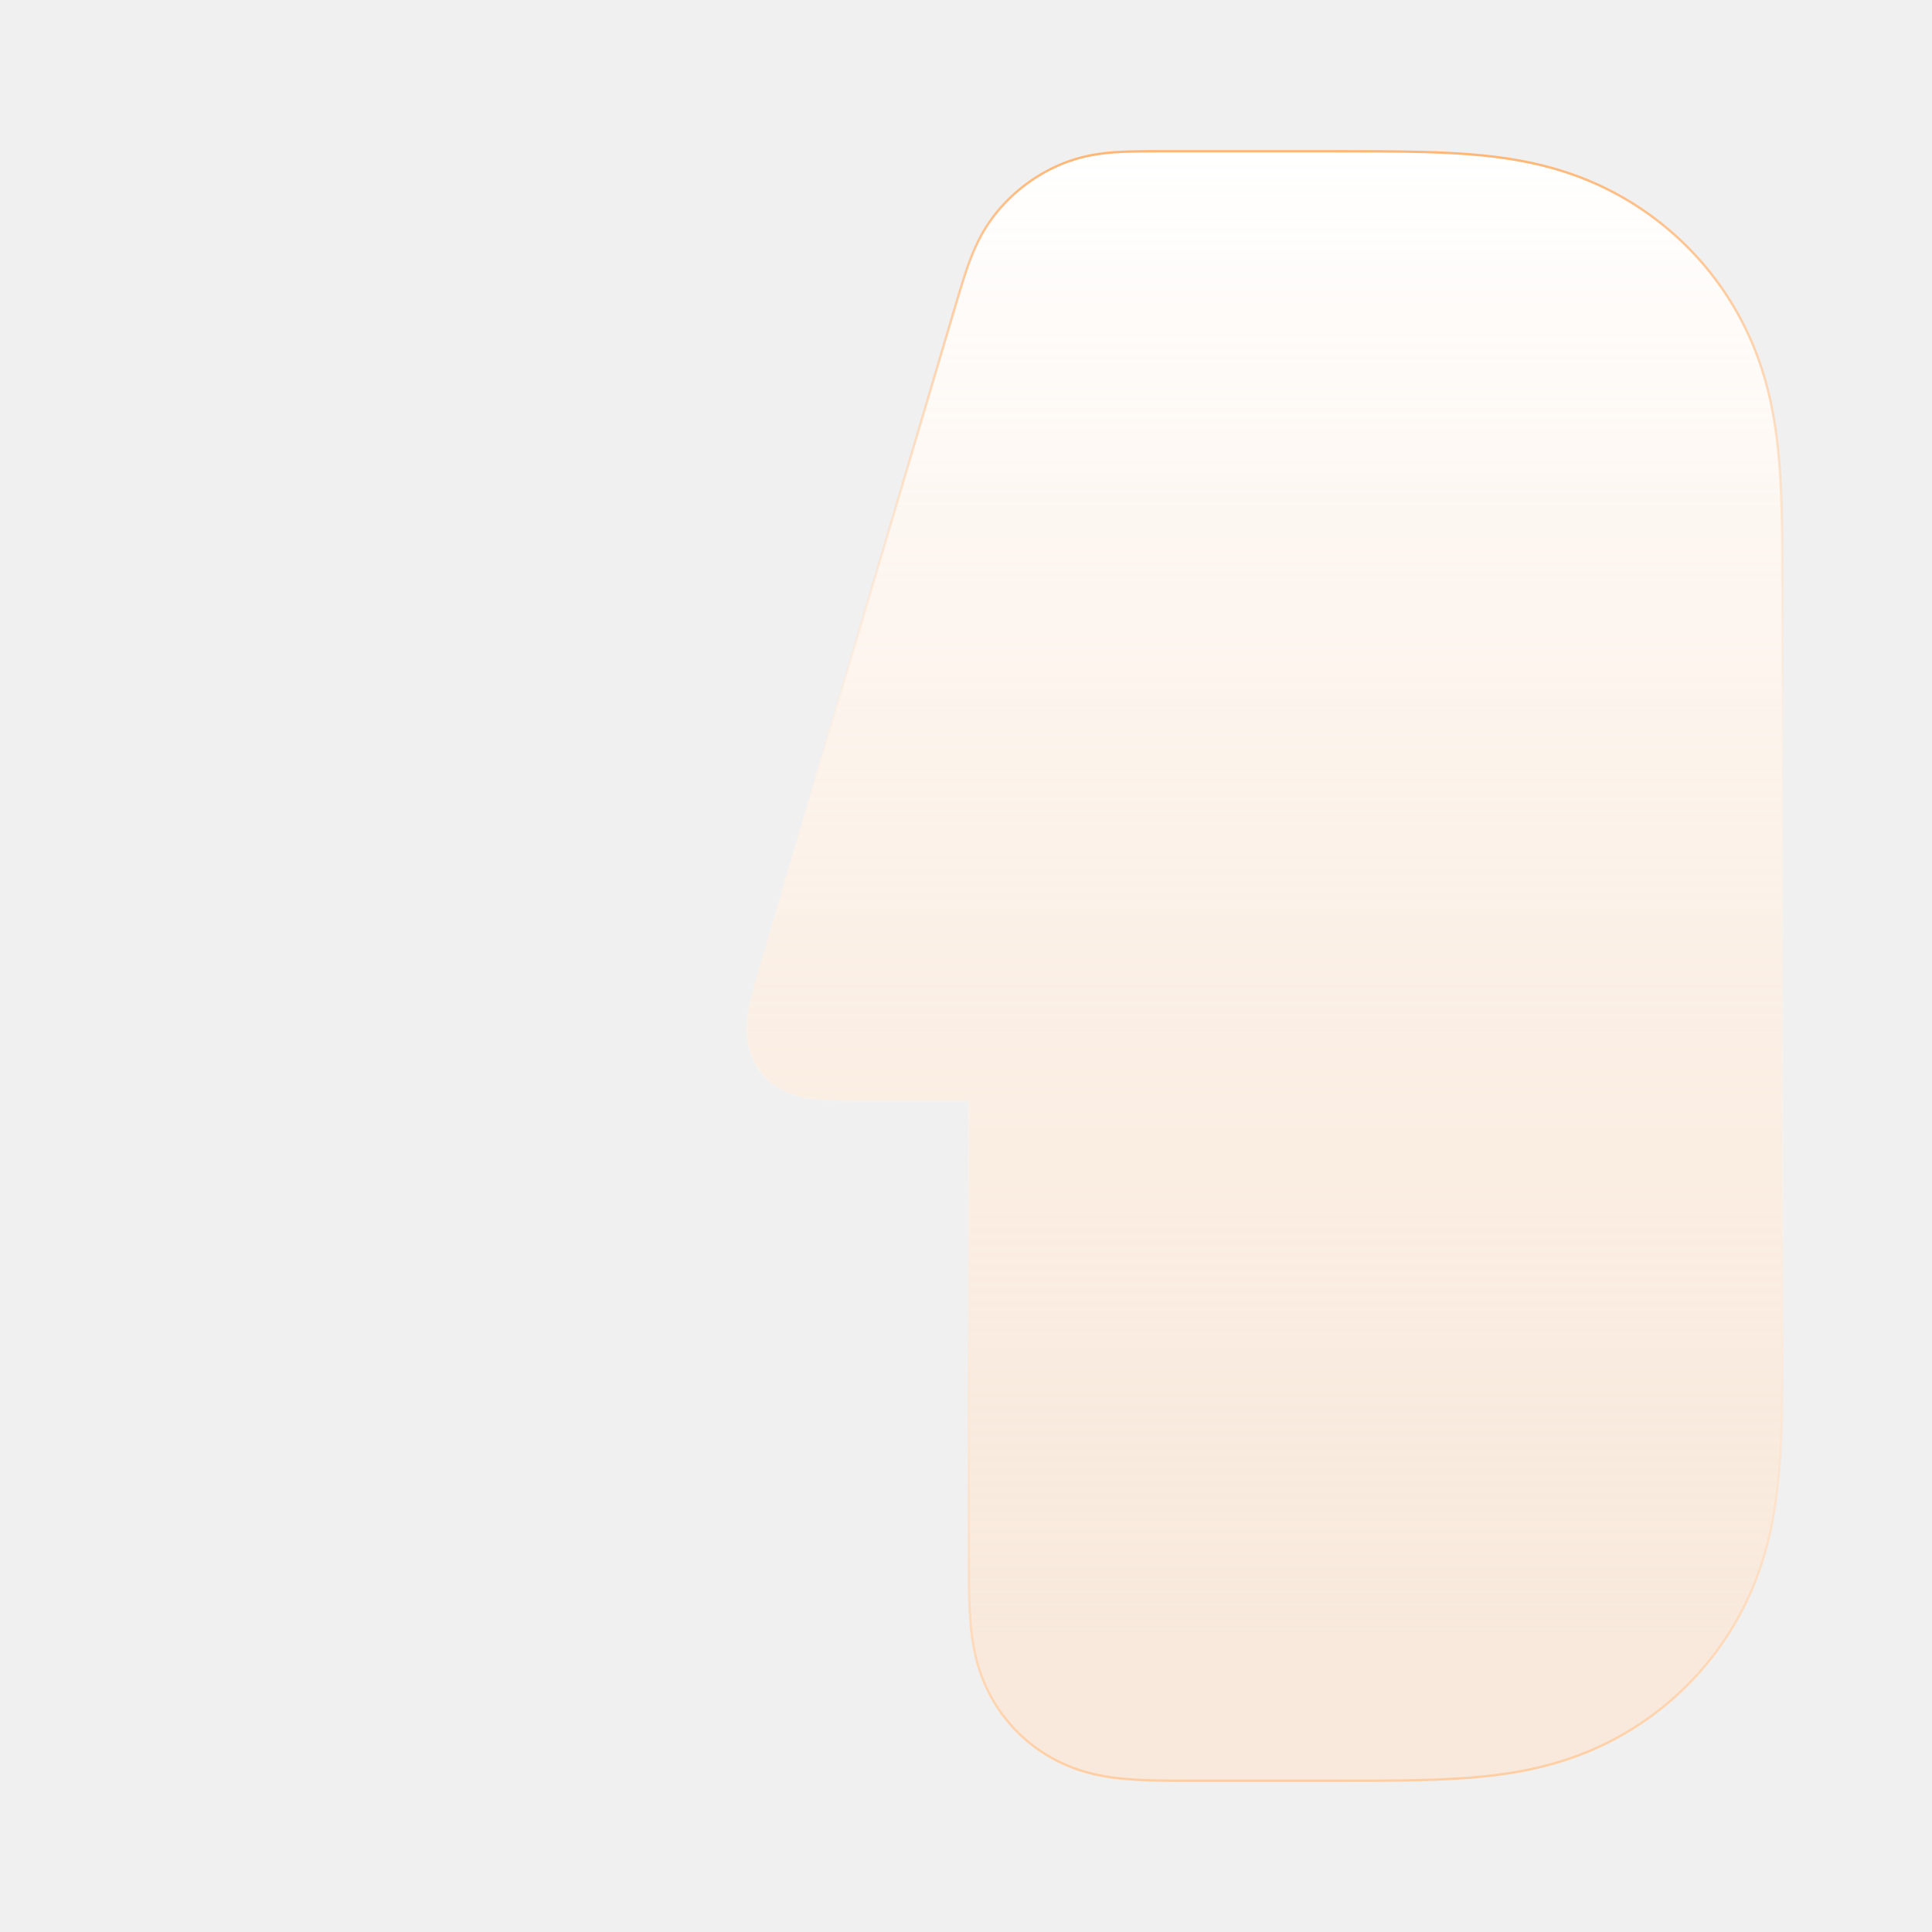
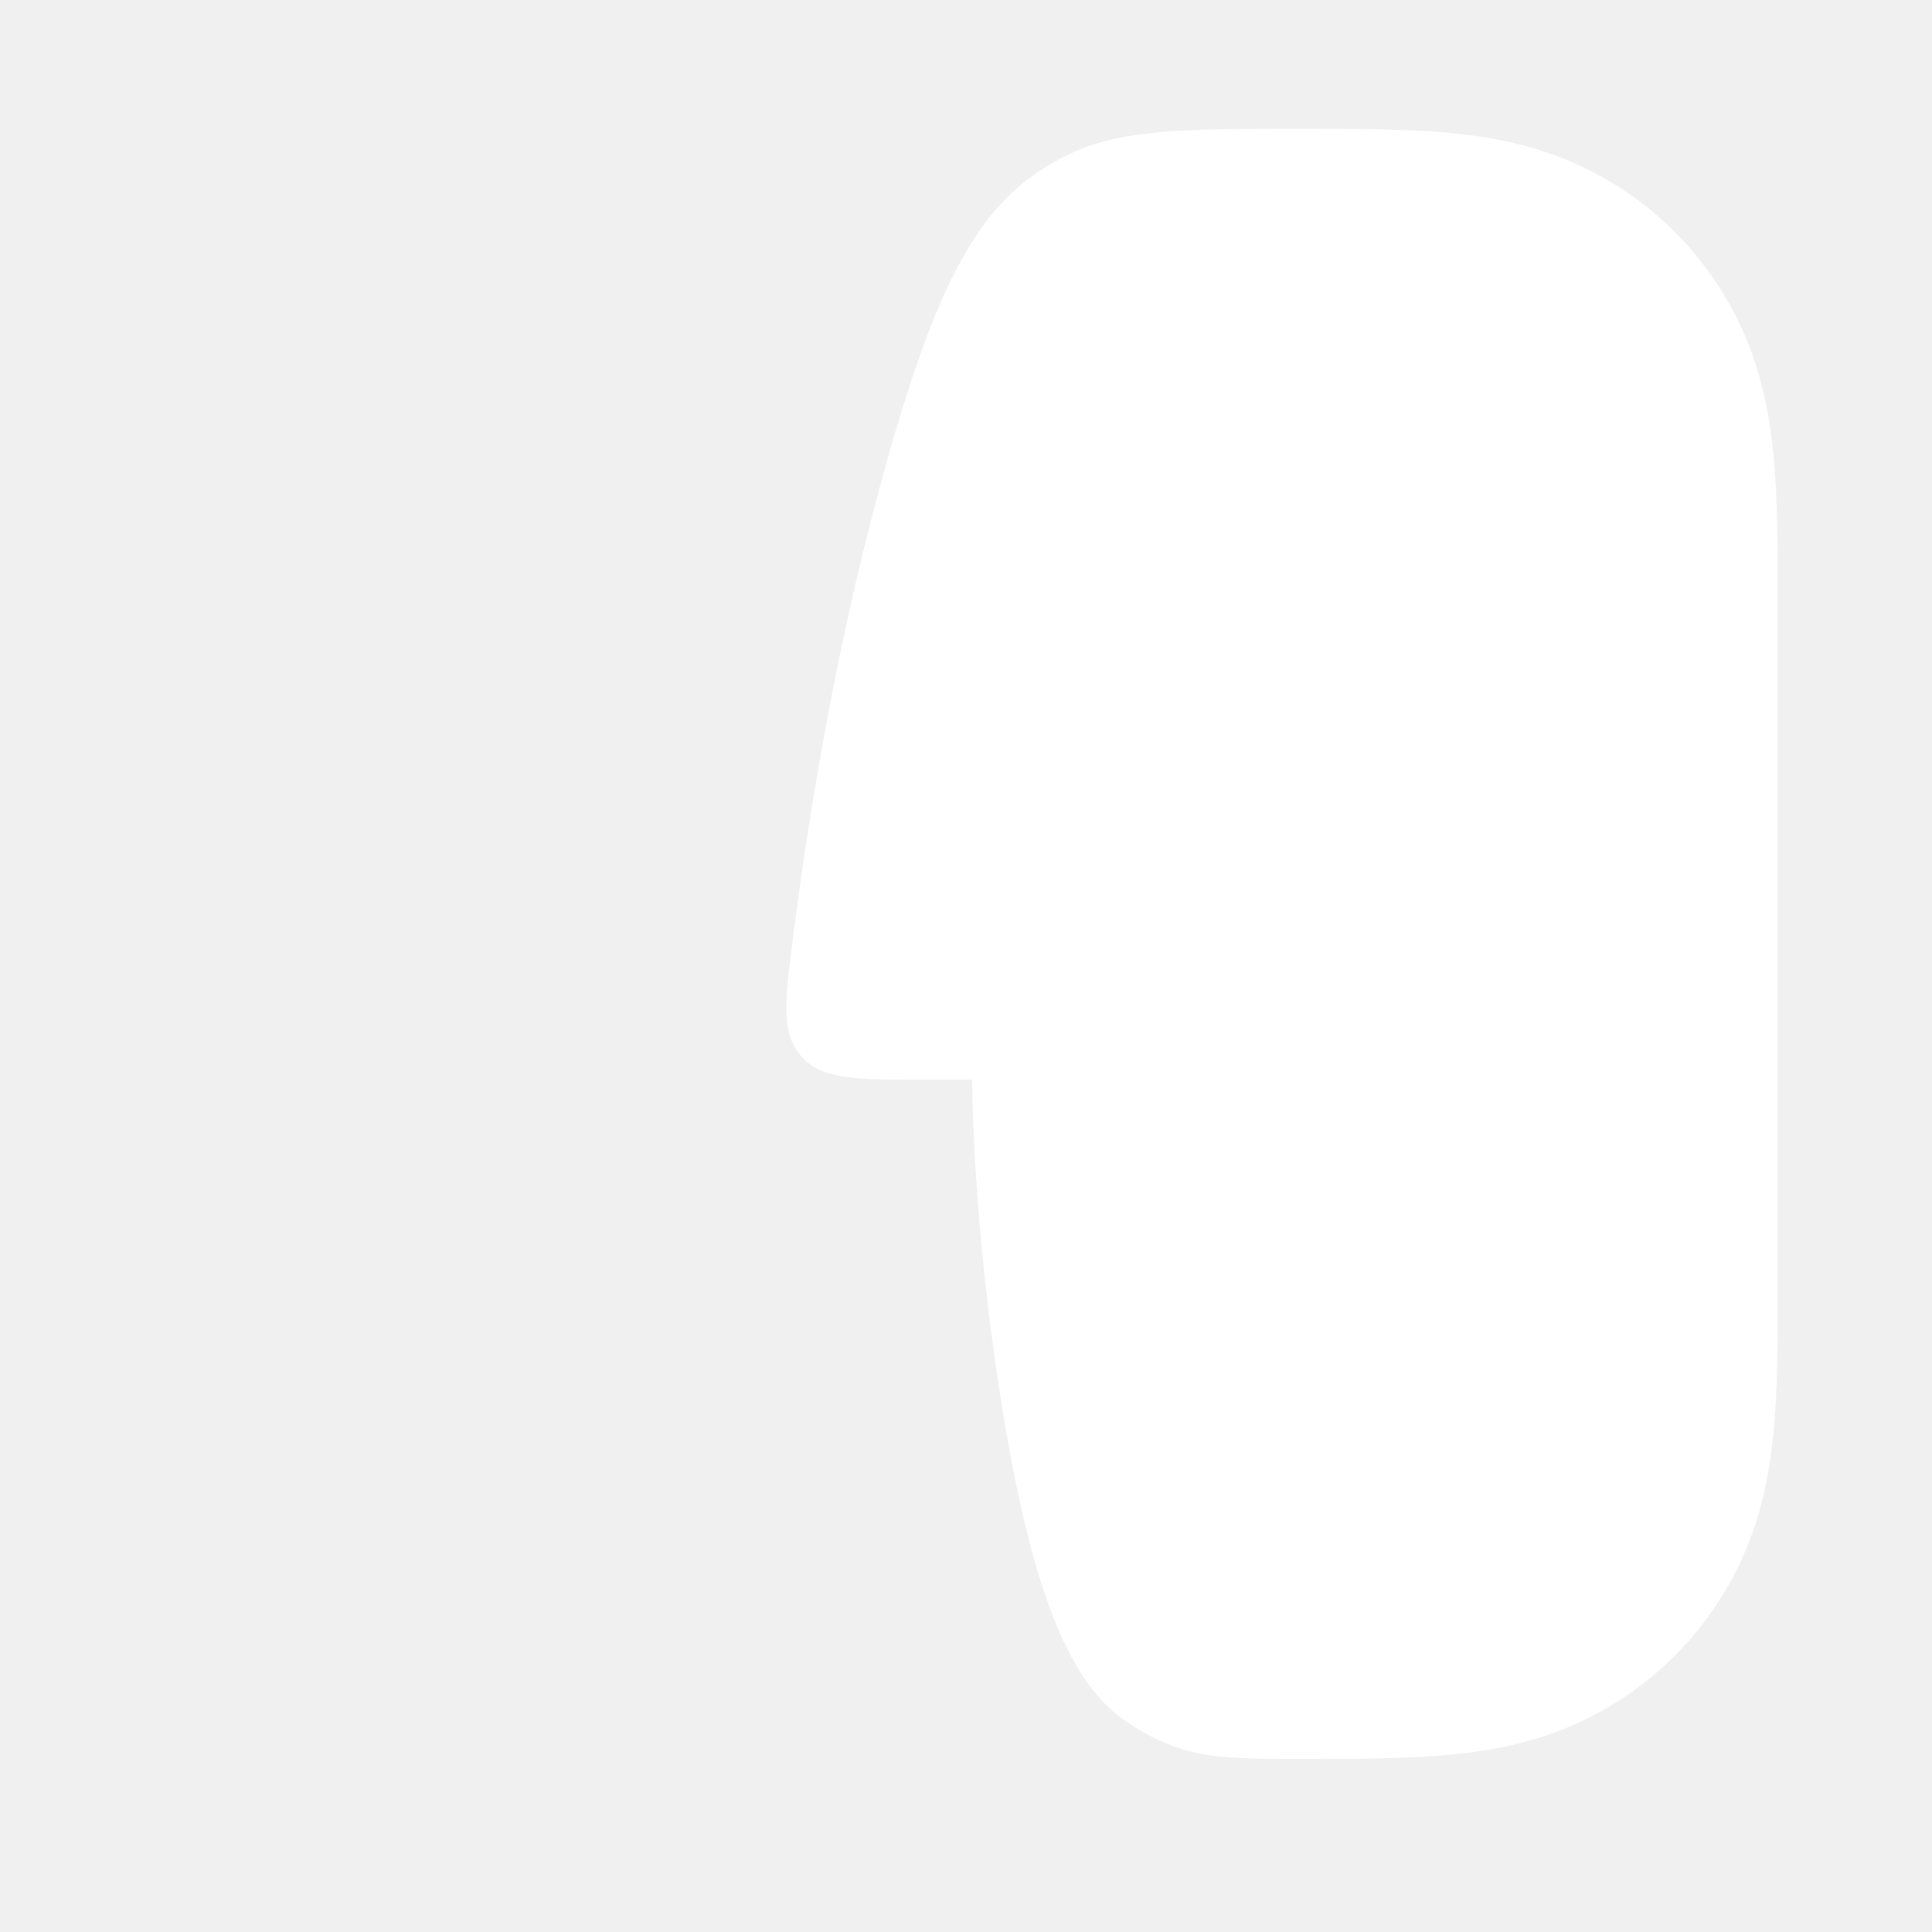
- <svg xmlns="http://www.w3.org/2000/svg" width="1024" height="1024" viewBox="0 0 1024 1024" fill="none">
-   <g transform="scale(1.242718) translate(318 64)">
-     <g id="Background">
-       <path id="Vector" d="M179.524 0.5H247.762C255.206 0.5 262.646 0.497 270.088 0.544H270.089C276.357 0.58 282.621 0.653 288.884 0.822C302.534 1.192 316.281 1.995 329.751 4.416C343.411 6.872 356.117 10.877 368.518 17.189C380.707 23.394 391.862 31.501 401.533 41.173C411.205 50.844 419.312 61.999 425.517 74.189C431.829 86.589 435.833 99.294 438.289 112.954C440.71 126.424 441.514 140.171 441.884 153.821C442.011 158.519 442.083 163.217 442.127 167.917L442.162 172.617C442.209 180.059 442.206 187.5 442.206 194.944V501.056C442.206 508.5 442.209 515.941 442.162 523.383C442.126 529.651 442.054 535.916 441.884 542.179C441.514 555.829 440.71 569.576 438.289 583.046C435.833 596.706 431.829 609.411 425.517 621.812C419.312 634.001 411.205 645.156 401.533 654.827C391.862 664.499 380.707 672.606 368.518 678.811C356.117 685.123 343.411 689.128 329.751 691.584C316.281 694.005 302.534 694.808 288.884 695.178C282.621 695.348 276.357 695.42 270.089 695.456H270.088C262.646 695.503 255.206 695.5 247.762 695.5H194.595C190.78 695.5 186.968 695.502 183.156 695.478H183.155C179.945 695.459 176.737 695.422 173.53 695.335C166.54 695.145 159.51 694.734 152.626 693.497C145.647 692.243 139.16 690.197 132.83 686.975C126.607 683.807 120.912 679.668 115.975 674.73C111.037 669.793 106.898 664.099 103.73 657.876C100.508 651.546 98.464 645.058 97.209 638.079C95.972 631.196 95.561 624.166 95.371 617.176C95.284 613.969 95.247 610.761 95.228 607.55C95.204 603.738 95.206 599.926 95.206 596.111V405.5H52.816C50.355 405.5 47.897 405.501 45.442 405.486H45.441C43.374 405.475 41.313 405.452 39.262 405.398C34.788 405.281 30.34 405.026 26.142 404.264C21.887 403.491 18.104 402.234 14.643 400.259C11.24 398.318 8.355 395.783 6.1 392.763C3.844 389.742 2.234 386.256 1.339 382.442C0.428 378.562 0.296 374.578 0.764 370.279C1.225 366.037 2.244 361.7 3.402 357.378C3.933 355.396 4.498 353.412 5.074 351.427C5.757 349.069 6.456 346.711 7.155 344.352L88.981 68.112C89.75 65.516 90.517 62.923 91.303 60.329C91.963 58.145 92.635 55.962 93.343 53.781C94.885 49.027 96.592 44.249 98.856 39.57C101.15 34.827 103.908 30.414 107.471 26.106C110.973 21.872 115.06 17.995 119.562 14.633C124.064 11.271 128.942 8.453 133.997 6.298C139.139 4.105 144.153 2.715 149.353 1.862C154.482 1.021 159.548 0.741 164.545 0.612C166.837 0.553 169.12 0.528 171.402 0.516C174.112 0.499 176.817 0.5 179.524 0.5Z" fill="url(#paint0_linear_0_33)" stroke="url(#paint1_linear_0_33)" />
+ <svg xmlns="http://www.w3.org/2000/svg" version="1.1" viewBox="0 0 1024 1024">
+   <defs>
+     <linearGradient id="SVGID_1_" x1="-7465.48" y1="584" x2="-7465.48" y2="584" gradientUnits="userSpaceOnUse" gradientTransform="matrix(-1 0 0 1 -6953.476 0)">
+       <stop offset="0" stop-color="#ffb67f" stop-opacity="1" />
+       <stop offset="1" stop-color="#874d21" stop-opacity="1" />
+     </linearGradient>
+   </defs>
+   <g />
+   <g id="face.right.default">
+     <g>
+       <path clip-rule="evenodd" d="M419.5 503.223c7.499-60.568 21.853-153.375 47.349-247.051c25.833-94.914 47.216-140.066 81.849-163.988c4.856-3.354 9.927-6.387 15.181-9.078c28.982-14.844 61.79-14.844 127.406-14.844c9.966 0 15.927 0 25.893 0.059c8.395 0.048 10.782 0.145 19.174 0.372c18.286 0.496 36.732 1.572 54.815 4.823c18.345 3.298 35.419 8.679 52.087 17.164c16.382 8.338 31.374 19.235 44.372 32.233c12.998 12.998 23.894 27.99 32.233 44.372c8.484 16.668 13.866 33.742 17.164 52.087c3.25 18.083 4.327 36.528 4.822 54.815c0.228 8.392 0.325 16.784 0.373 25.178c0.059 9.966 0.059 19.931 0.059 29.897v342c0 9.966 0 19.931-0.059 29.897c-0.048 8.394-0.145 16.786-0.373 25.178c-0.495 18.287-1.572 36.732-4.822 54.815c-3.298 18.345-8.68 35.419-17.164 52.087c-8.339 16.382-19.235 31.374-32.233 44.372c-12.998 12.999-27.99 23.895-44.372 32.233c-16.668 8.485-33.742 13.866-52.087 17.164c-18.083 3.251-36.529 4.327-54.815 4.823c-8.392 0.227-10.779 0.324-19.174 0.372c-9.966 0.059-15.927 0.059-25.893 0.059c-34.127 0-51.191 0-69.78-6.93c-10.166-3.79-19.715-9.064-28.338-15.649c-29.562-22.577-50.051-77.174-65.962-189.905c-11.925-84.489-11.925-147.515-11.925-147.515h-24.912c-36.348 0-54.522 0-65.251-11.95l-9.16e-05 6.1e-05C414.391 548.362 415.779 533.276 419.5 503.223z" fill="#FFFFFF" fill-rule="evenodd" style="fill-rule:evenodd;clip-rule:evenodd;fill:#FFFFFF;" />
    </g>
-     <defs>
-       <linearGradient id="paint0_linear_0_33" x1="221.353" y1="0" x2="221.353" y2="696" gradientUnits="userSpaceOnUse">
-         <stop stop-color="white" style="stop-color:white;stop-opacity:1;" />
-         <stop offset="1" stop-color="#FFE1C7" stop-opacity="0.5" style="stop-color:#FFE1C7;stop-color:color(display-p3 1 0.884 0.782);stop-opacity:0.5;" />
-       </linearGradient>
-       <linearGradient id="paint1_linear_0_33" x1="221.353" y1="0" x2="221.353" y2="696" gradientUnits="userSpaceOnUse">
-         <stop stop-color="#FFB676" style="stop-color:#FFB676;stop-color:color(display-p3 1 0.714 0.463);stop-opacity:1;" />
-         <stop offset="0.5" stop-color="white" stop-opacity="0" style="stop-color:none;stop-opacity:0;" />
-         <stop offset="1" stop-color="#FFCDA1" style="stop-color:#FFCDA1;stop-color:color(display-p3 1 0.803 0.631);stop-opacity:1;" />
-       </linearGradient>
-     </defs>
+     <path d="M512 584" fill="url(#SVGID_1_)" style="fill:url(#SVGID_1_);" />
  </g>
</svg>
